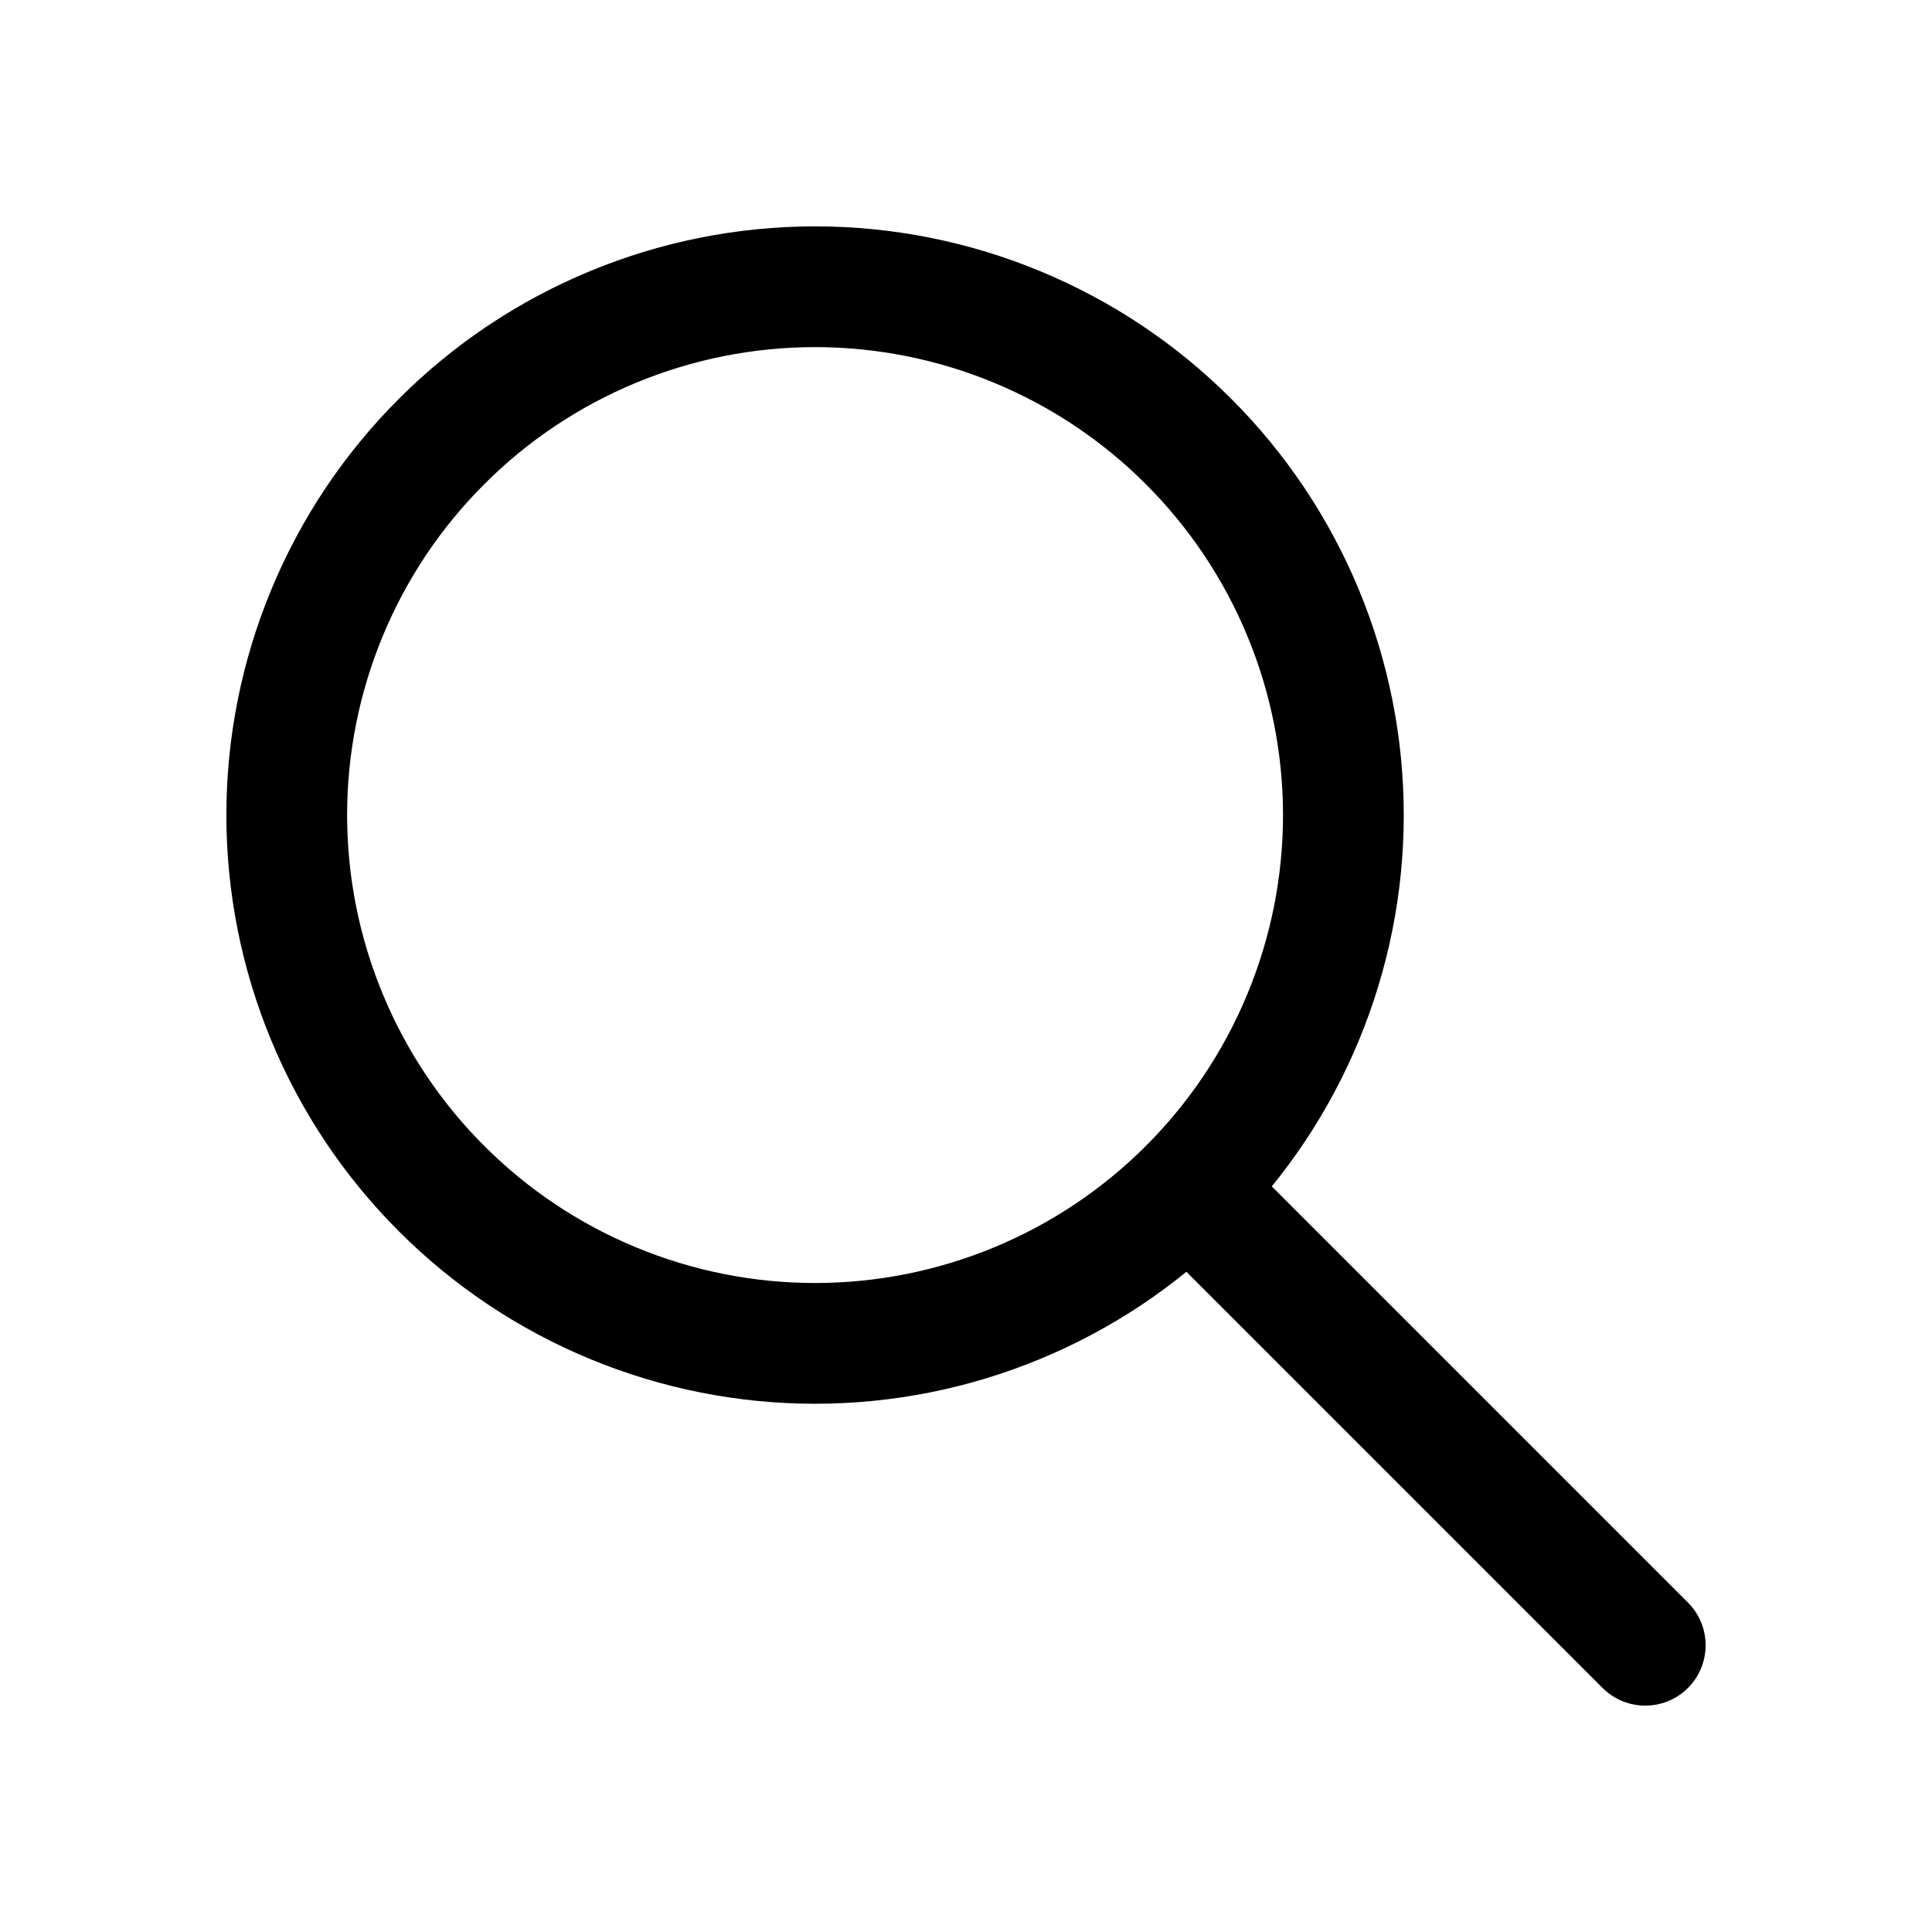
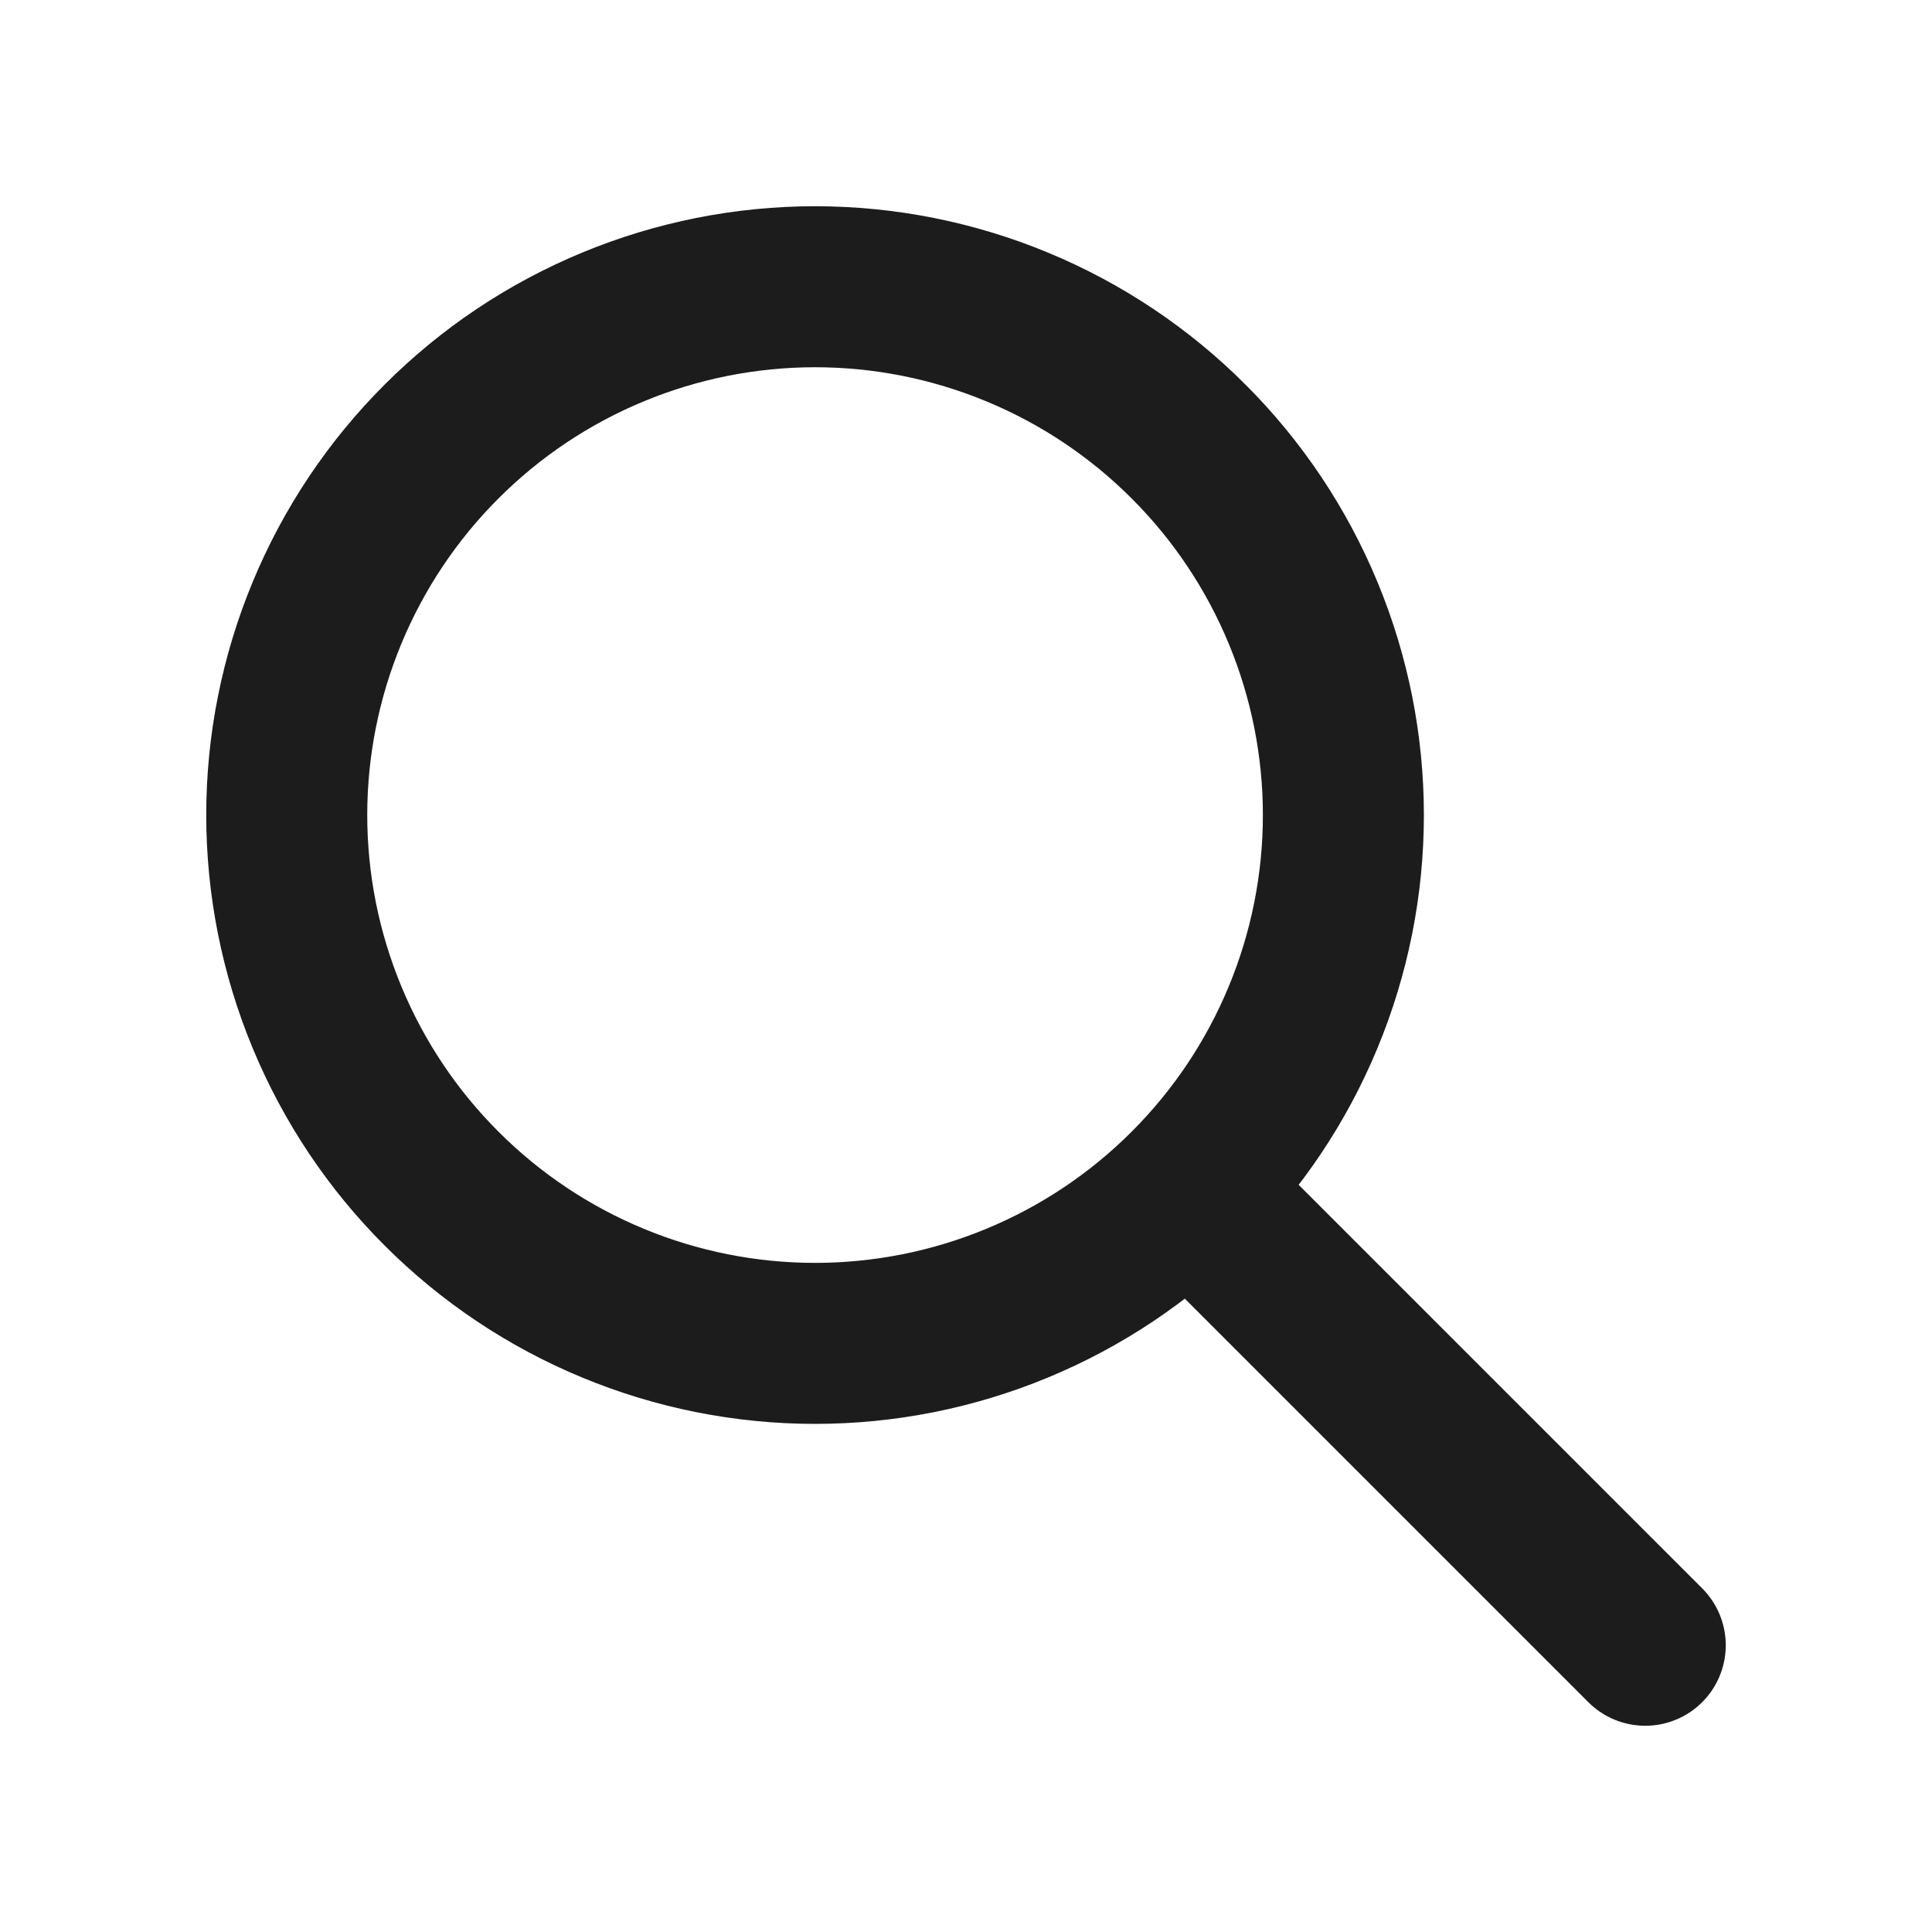
<svg xmlns="http://www.w3.org/2000/svg" width="24" height="24" viewBox="0 0 24 24" fill="none">
-   <path d="M3.562 10.125C3.562 10.987 3.732 11.84 4.062 12.636C4.392 13.433 4.875 14.156 5.485 14.765C6.094 15.375 6.817 15.858 7.614 16.188C8.41 16.518 9.263 16.688 10.125 16.688C10.987 16.688 11.84 16.518 12.636 16.188C13.433 15.858 14.156 15.375 14.765 14.765C15.375 14.156 15.858 13.433 16.188 12.636C16.518 11.84 16.688 10.987 16.688 10.125C16.688 9.263 16.518 8.41 16.188 7.614C15.858 6.817 15.375 6.094 14.765 5.485C14.156 4.875 13.433 4.392 12.636 4.062C11.84 3.732 10.987 3.562 10.125 3.562C9.263 3.562 8.41 3.732 7.614 4.062C6.817 4.392 6.094 4.875 5.485 5.485C4.875 6.094 4.392 6.817 4.062 7.614C3.732 8.41 3.562 9.263 3.562 10.125Z" stroke="black" stroke-width="1.5" stroke-linecap="round" stroke-linejoin="round" />
-   <path d="M20.438 20.438L14.812 14.812" stroke="black" stroke-width="1.5" stroke-linecap="round" stroke-linejoin="round" />
+   <path d="M3.562 10.125C3.562 10.987 3.732 11.84 4.062 12.636C4.392 13.433 4.875 14.156 5.485 14.765C6.094 15.375 6.817 15.858 7.614 16.188C8.41 16.518 9.263 16.688 10.125 16.688C10.987 16.688 11.84 16.518 12.636 16.188C13.433 15.858 14.156 15.375 14.765 14.765C15.375 14.156 15.858 13.433 16.188 12.636C16.518 11.84 16.688 10.987 16.688 10.125C16.688 9.263 16.518 8.41 16.188 7.614C15.858 6.817 15.375 6.094 14.765 5.485C14.156 4.875 13.433 4.392 12.636 4.062C11.84 3.732 10.987 3.562 10.125 3.562C9.263 3.562 8.41 3.732 7.614 4.062C6.817 4.392 6.094 4.875 5.485 5.485C4.875 6.094 4.392 6.817 4.062 7.614C3.732 8.41 3.562 9.263 3.562 10.125Z" stroke="#1C1C1C" stroke-width="2" stroke-linecap="round" stroke-linejoin="round" />
+   <path d="M20.438 20.438L14.812 14.812" stroke="#1C1C1C" stroke-width="2" stroke-linecap="round" stroke-linejoin="round" />
</svg>
